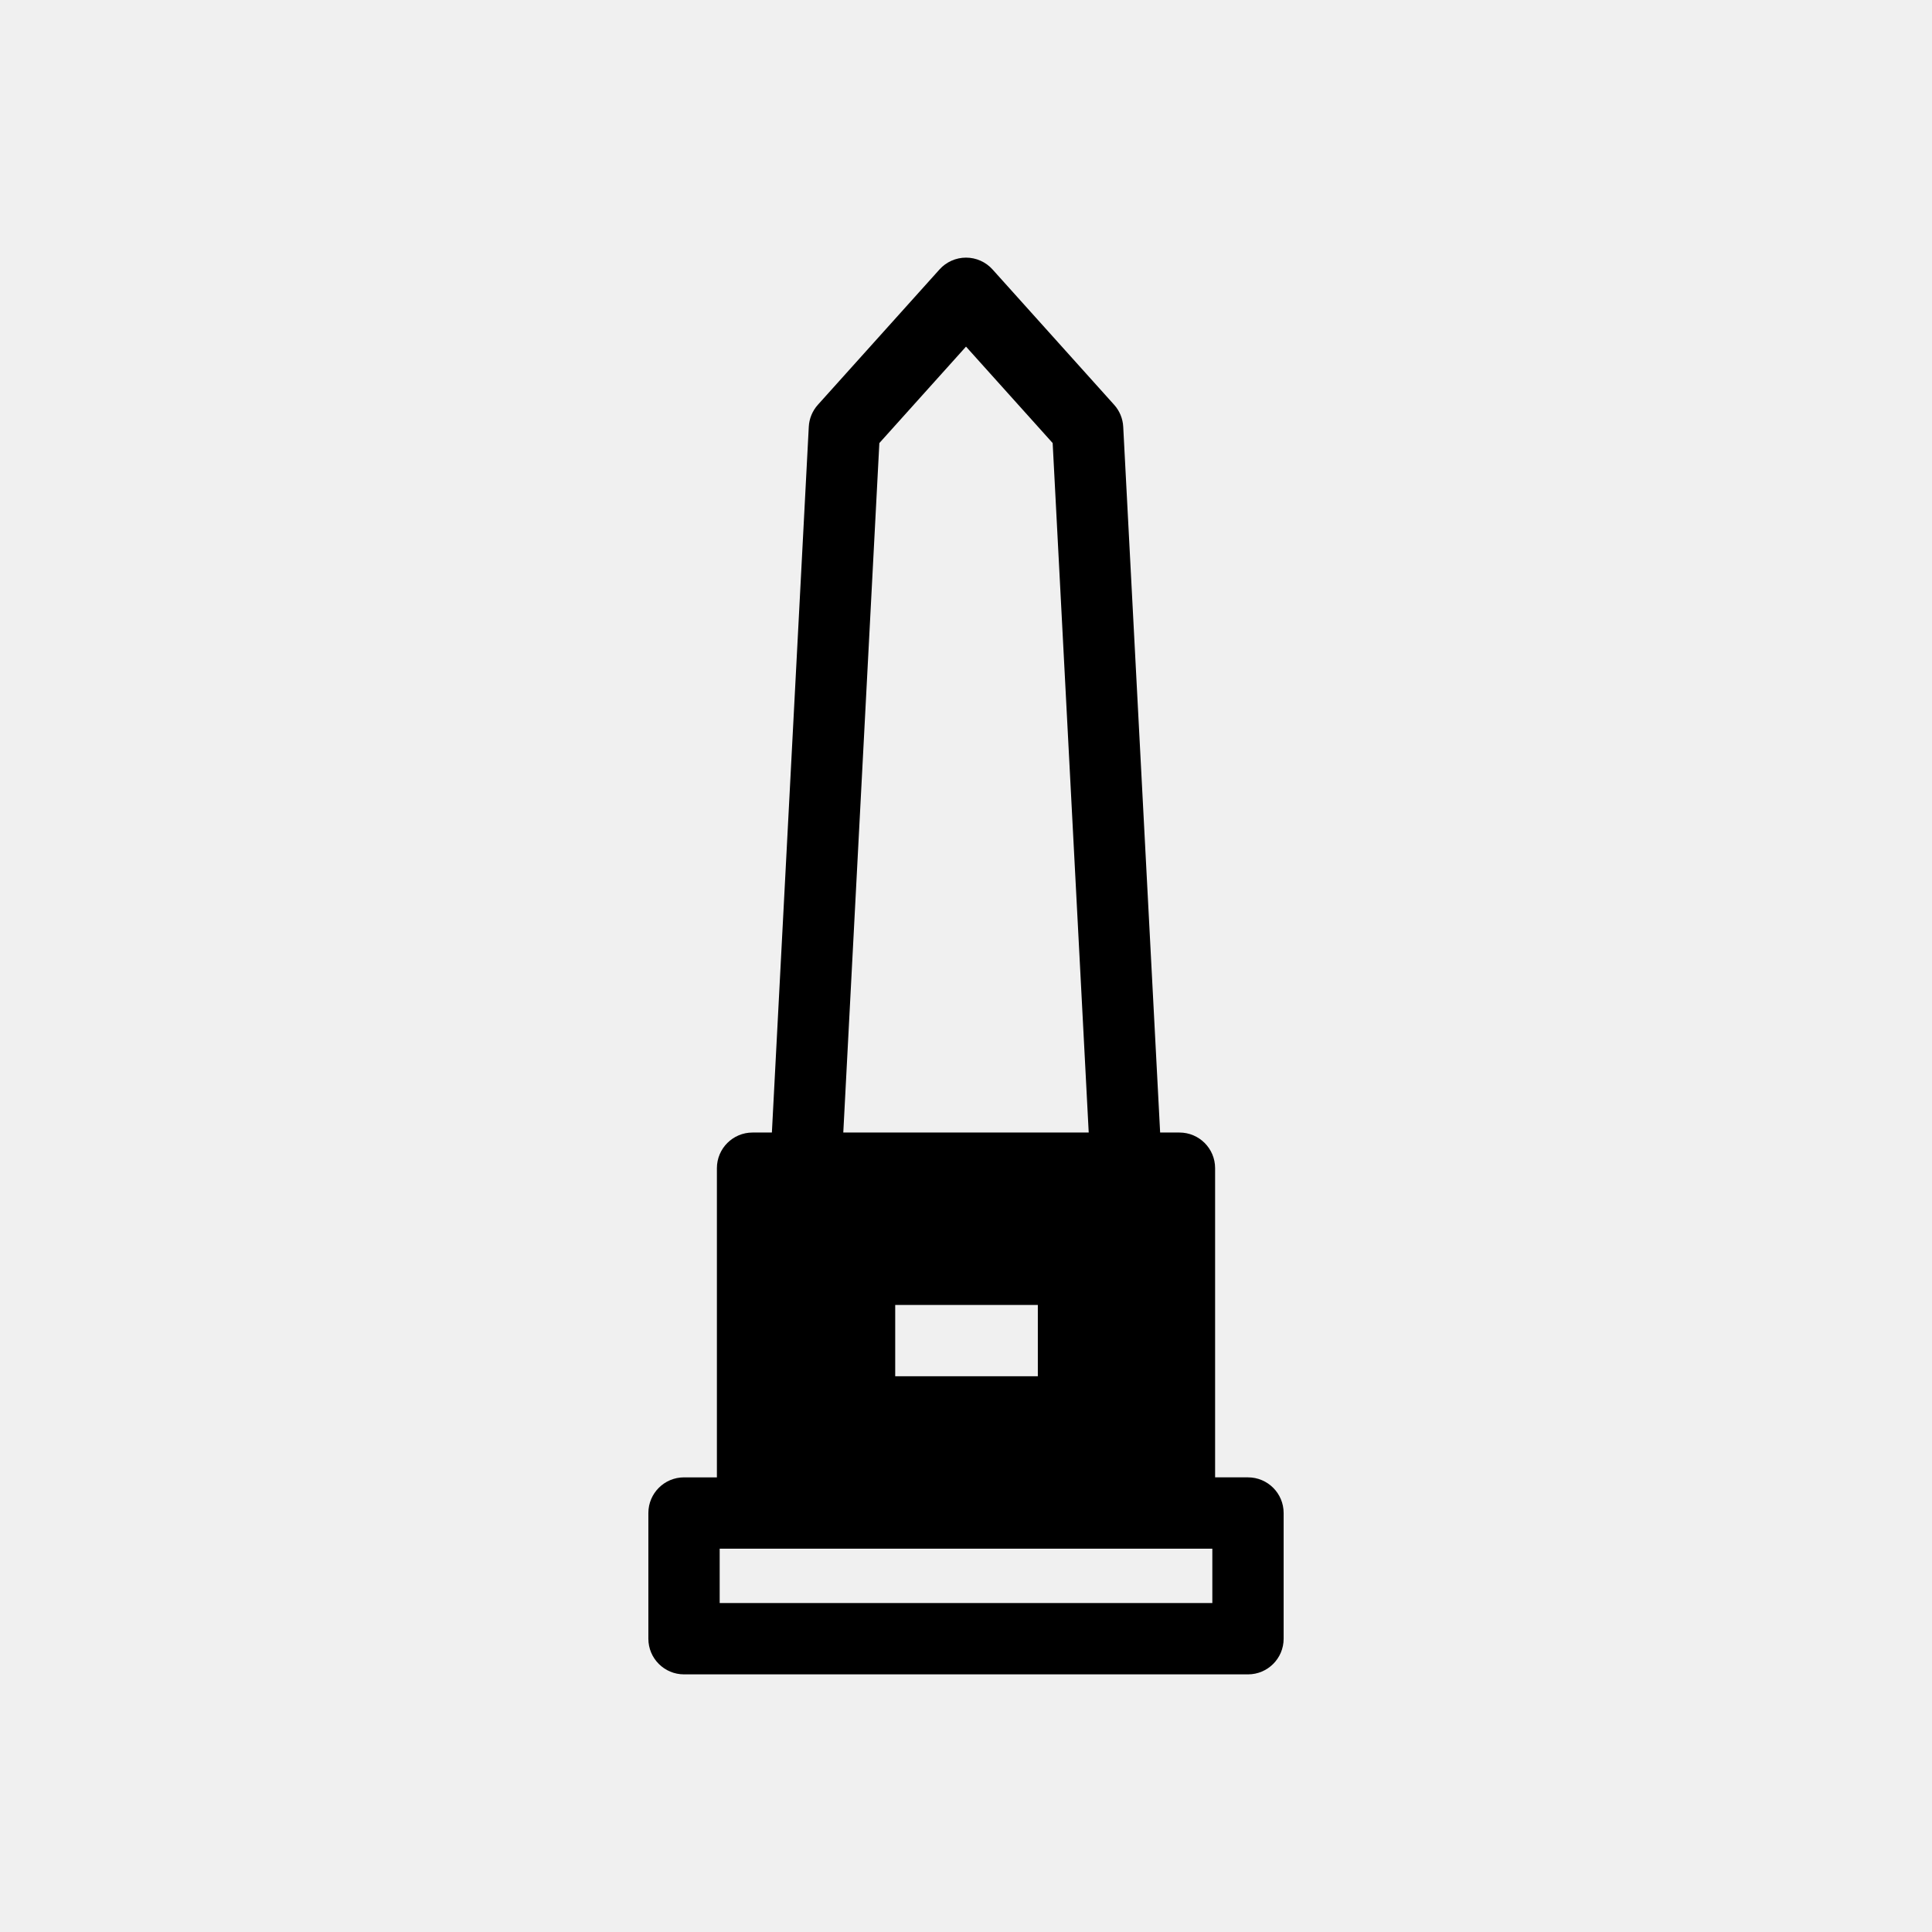
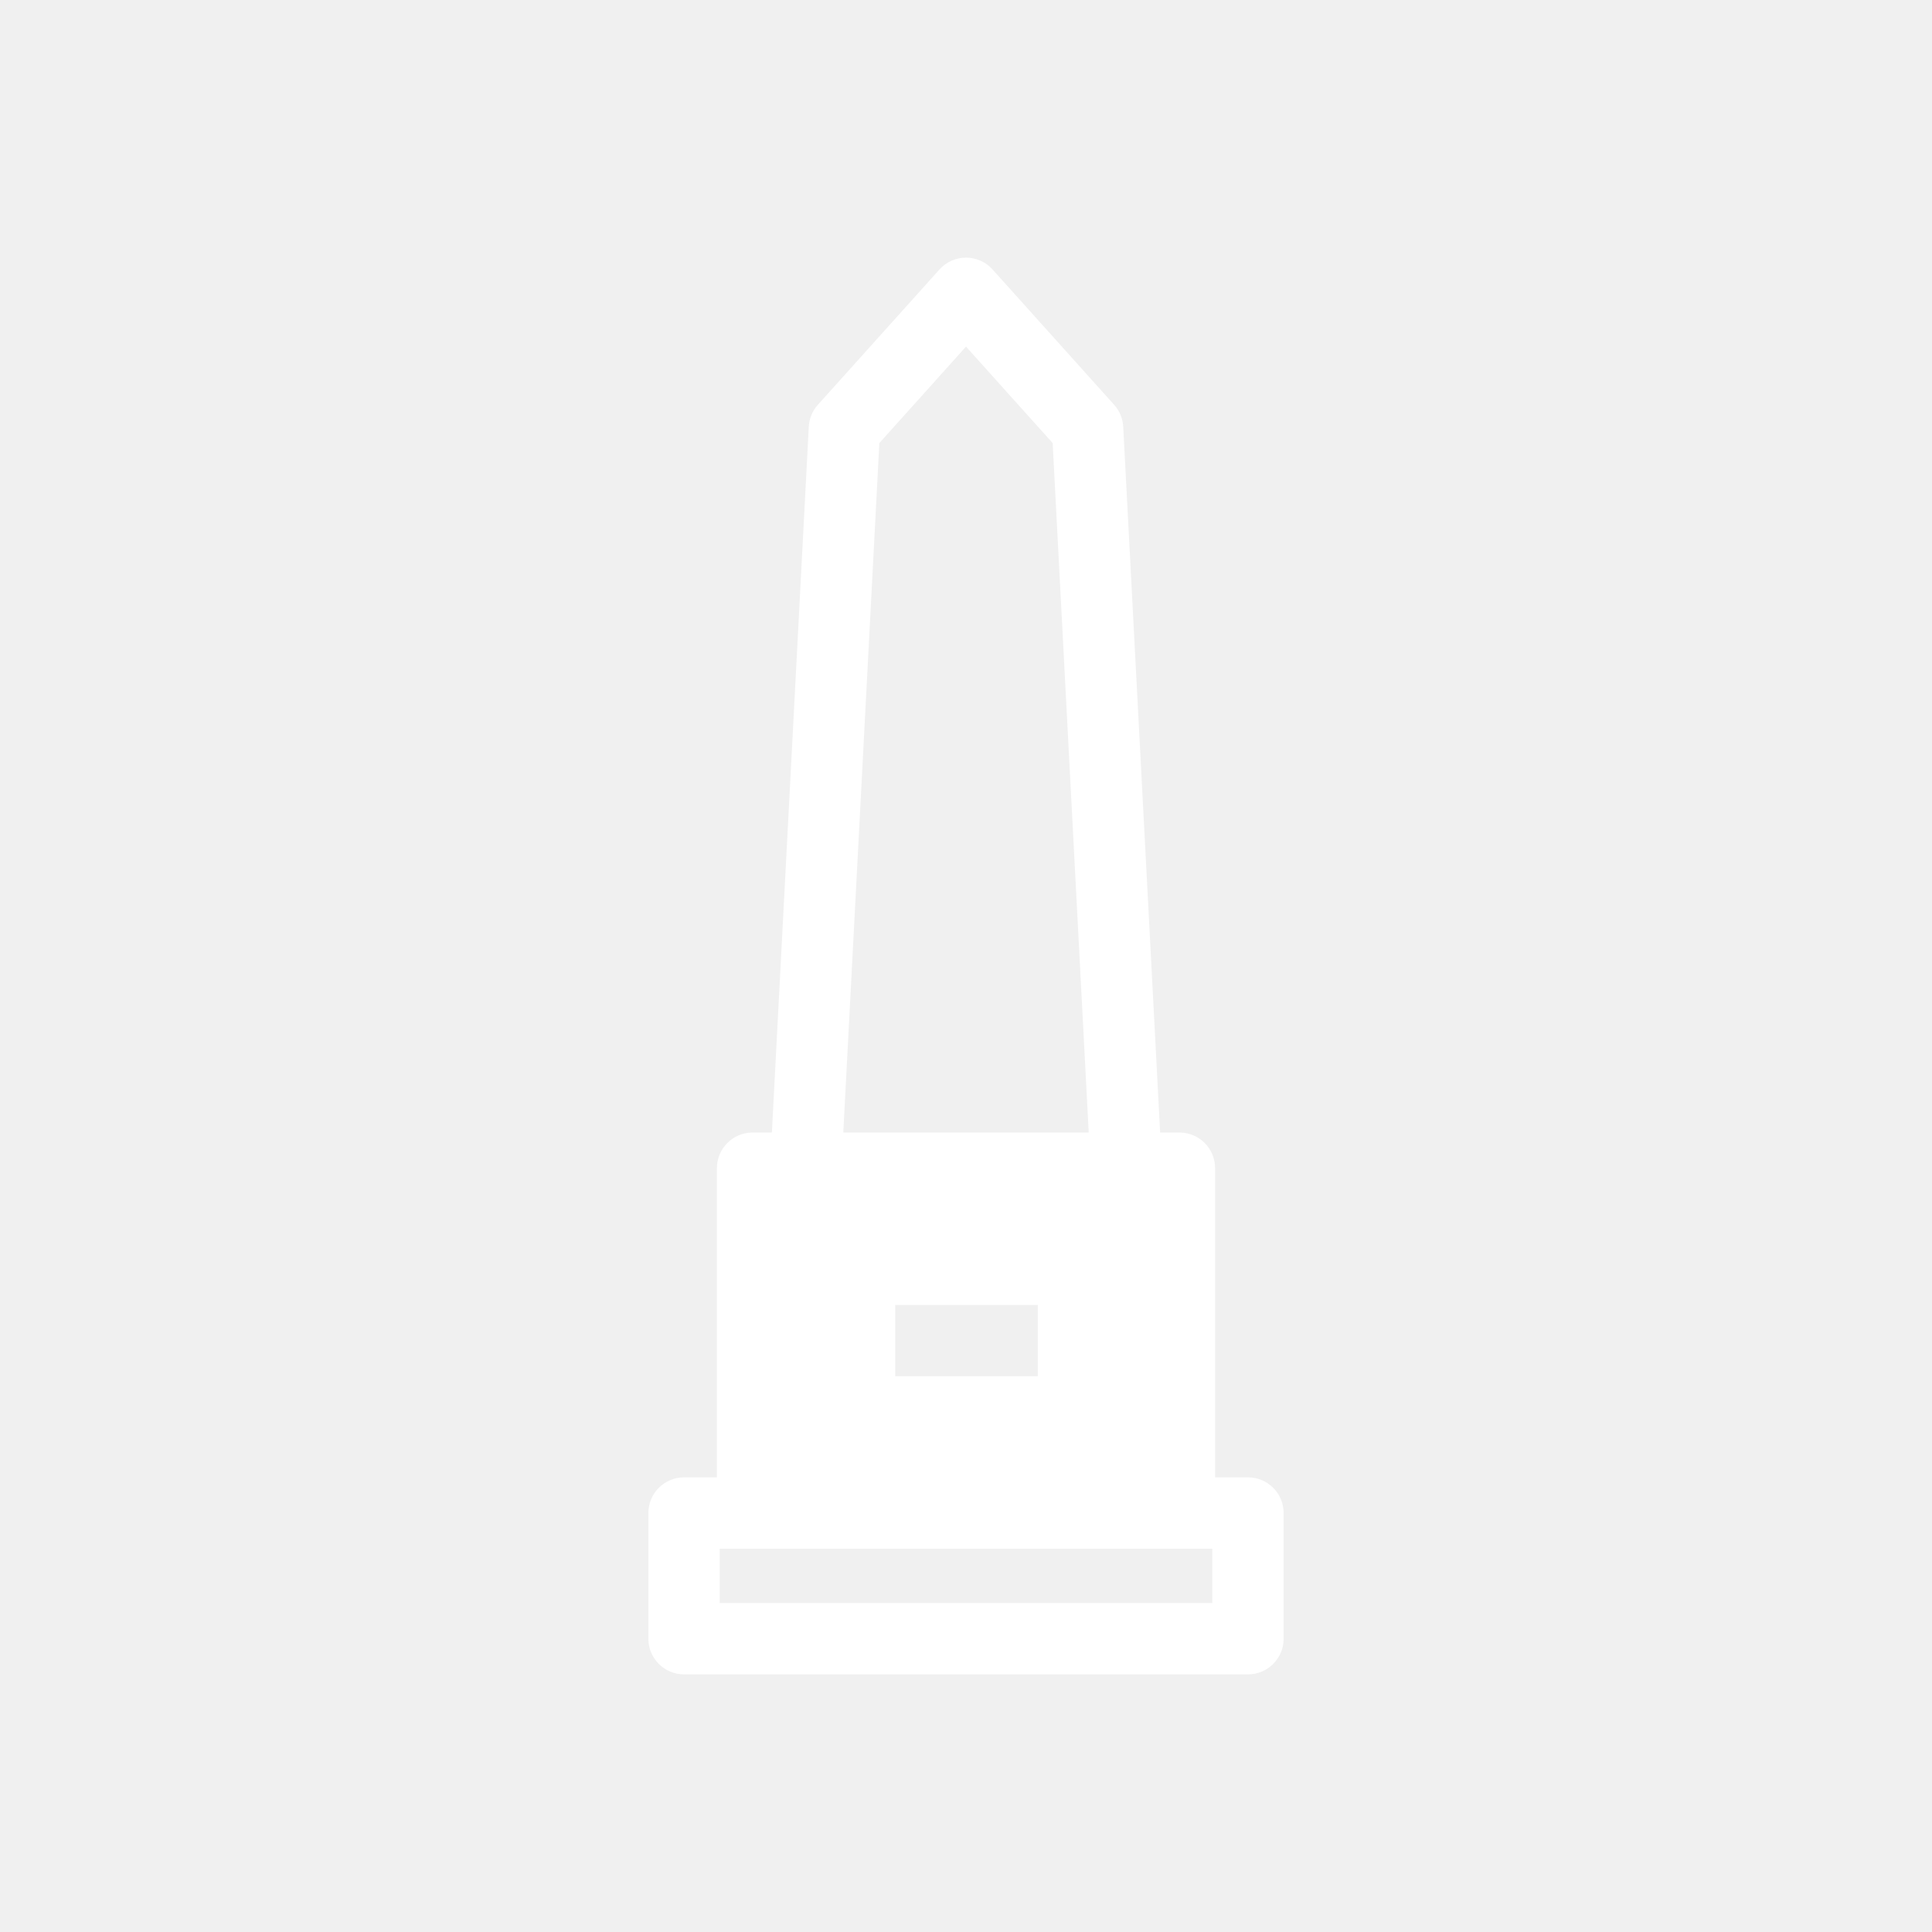
<svg xmlns="http://www.w3.org/2000/svg" viewBox="0 0 512 512">
  <g id="Monument">
    <g id="Monument-2" data-name="Monument">
-       <path d="M330.728,391.515h-8.713V309.583a9.447,9.447,0,0,0-9.45-9.45h-5.118l-9.781-187.038a9.412,9.412,0,0,0-2.407-5.821L263.034,71.408a9.447,9.447,0,0,0-14.055,0l-32.233,35.863a9.45,9.45,0,0,0-2.41,5.824l-9.778,187.038h-5.122a9.451,9.451,0,0,0-9.45,9.45v81.934h-8.713a9.452,9.452,0,0,0-9.45,9.45v33.308a9.451,9.451,0,0,0,9.45,9.45H330.728a9.447,9.447,0,0,0,9.45-9.45V400.967A9.448,9.448,0,0,0,330.728,391.515Zm-55.692-45.691v18.9H237.239v-18.9ZM233.037,117.417,256.003,91.858l22.963,25.556L288.521,300.13H223.48Zm88.24,307.409H190.723V410.418H321.281v14.408Z" />
+       <path d="M330.728,391.515h-8.713V309.583a9.447,9.447,0,0,0-9.45-9.45h-5.118l-9.781-187.038a9.412,9.412,0,0,0-2.407-5.821L263.034,71.408a9.447,9.447,0,0,0-14.055,0l-32.233,35.863a9.45,9.45,0,0,0-2.41,5.824l-9.778,187.038h-5.122a9.451,9.451,0,0,0-9.45,9.45v81.934h-8.713a9.452,9.452,0,0,0-9.45,9.45v33.308a9.451,9.451,0,0,0,9.45,9.45H330.728a9.447,9.447,0,0,0,9.45-9.45V400.967A9.448,9.448,0,0,0,330.728,391.515Zm-55.692-45.691v18.9H237.239v-18.9ZM233.037,117.417,256.003,91.858l22.963,25.556L288.521,300.13H223.48Zm88.24,307.409H190.723V410.418H321.281v14.408Z" fill="#ffffff" fill-opacity="100" />
    </g>
  </g>
</svg>
